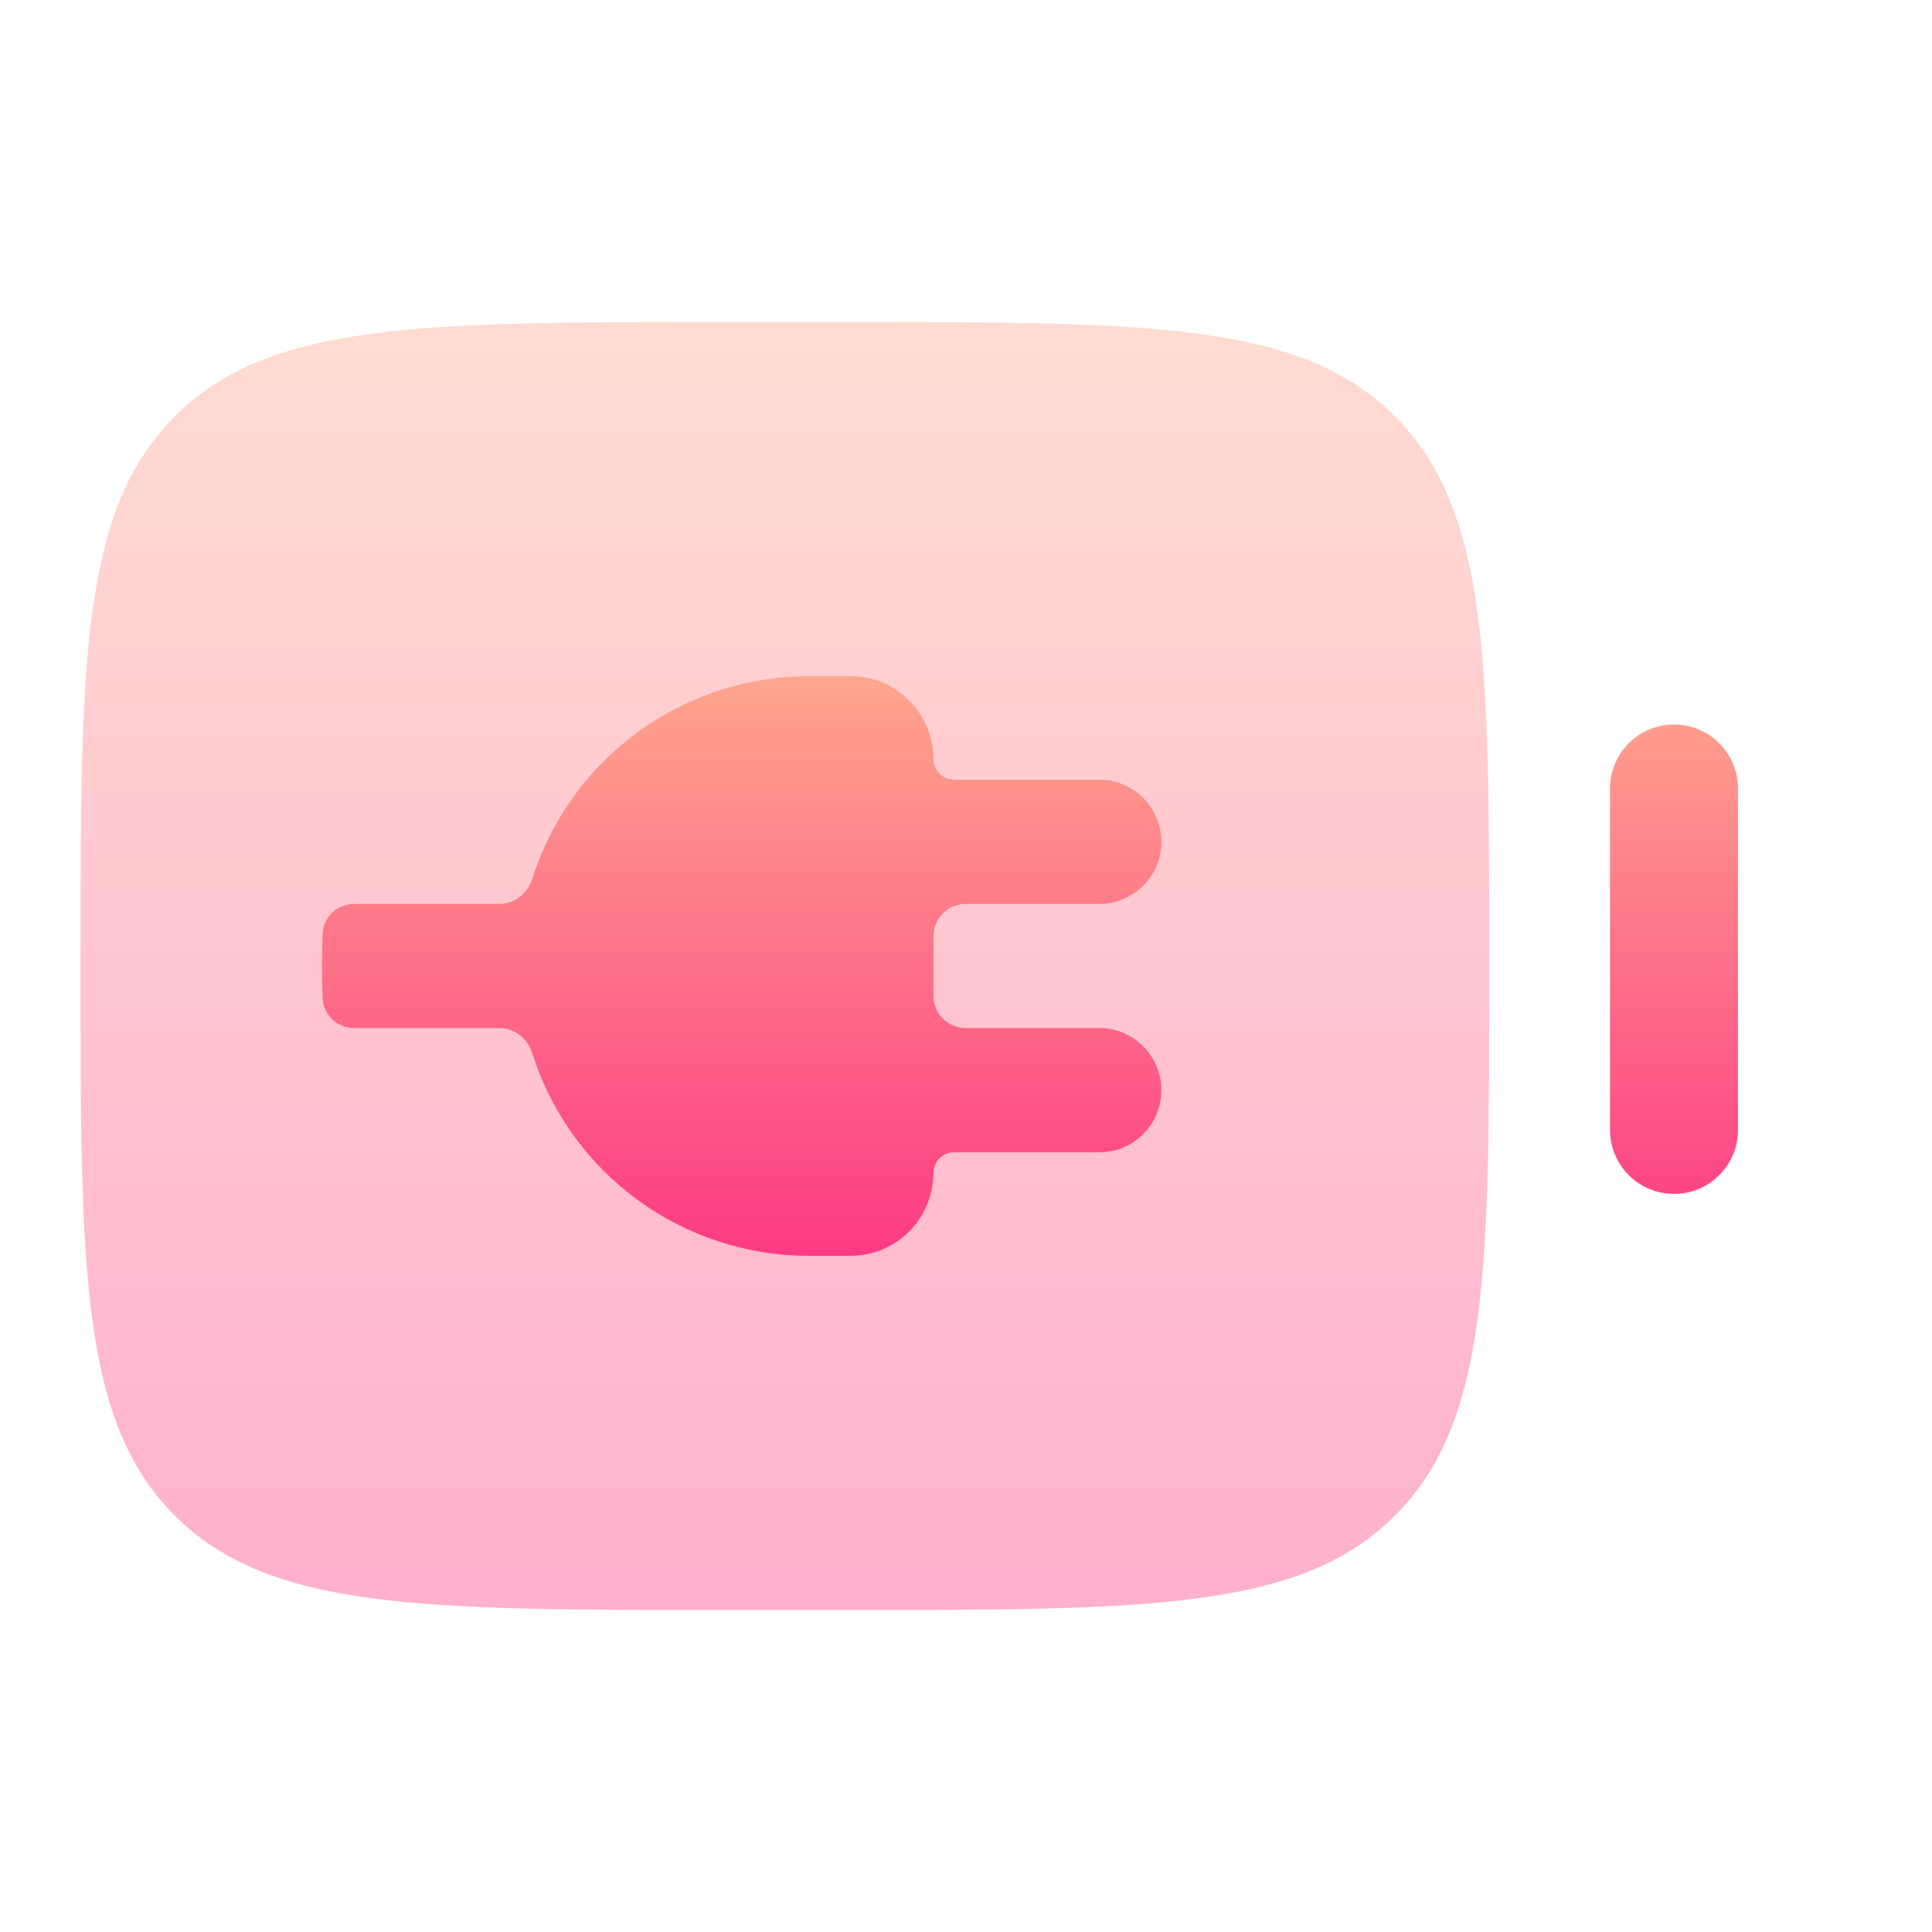
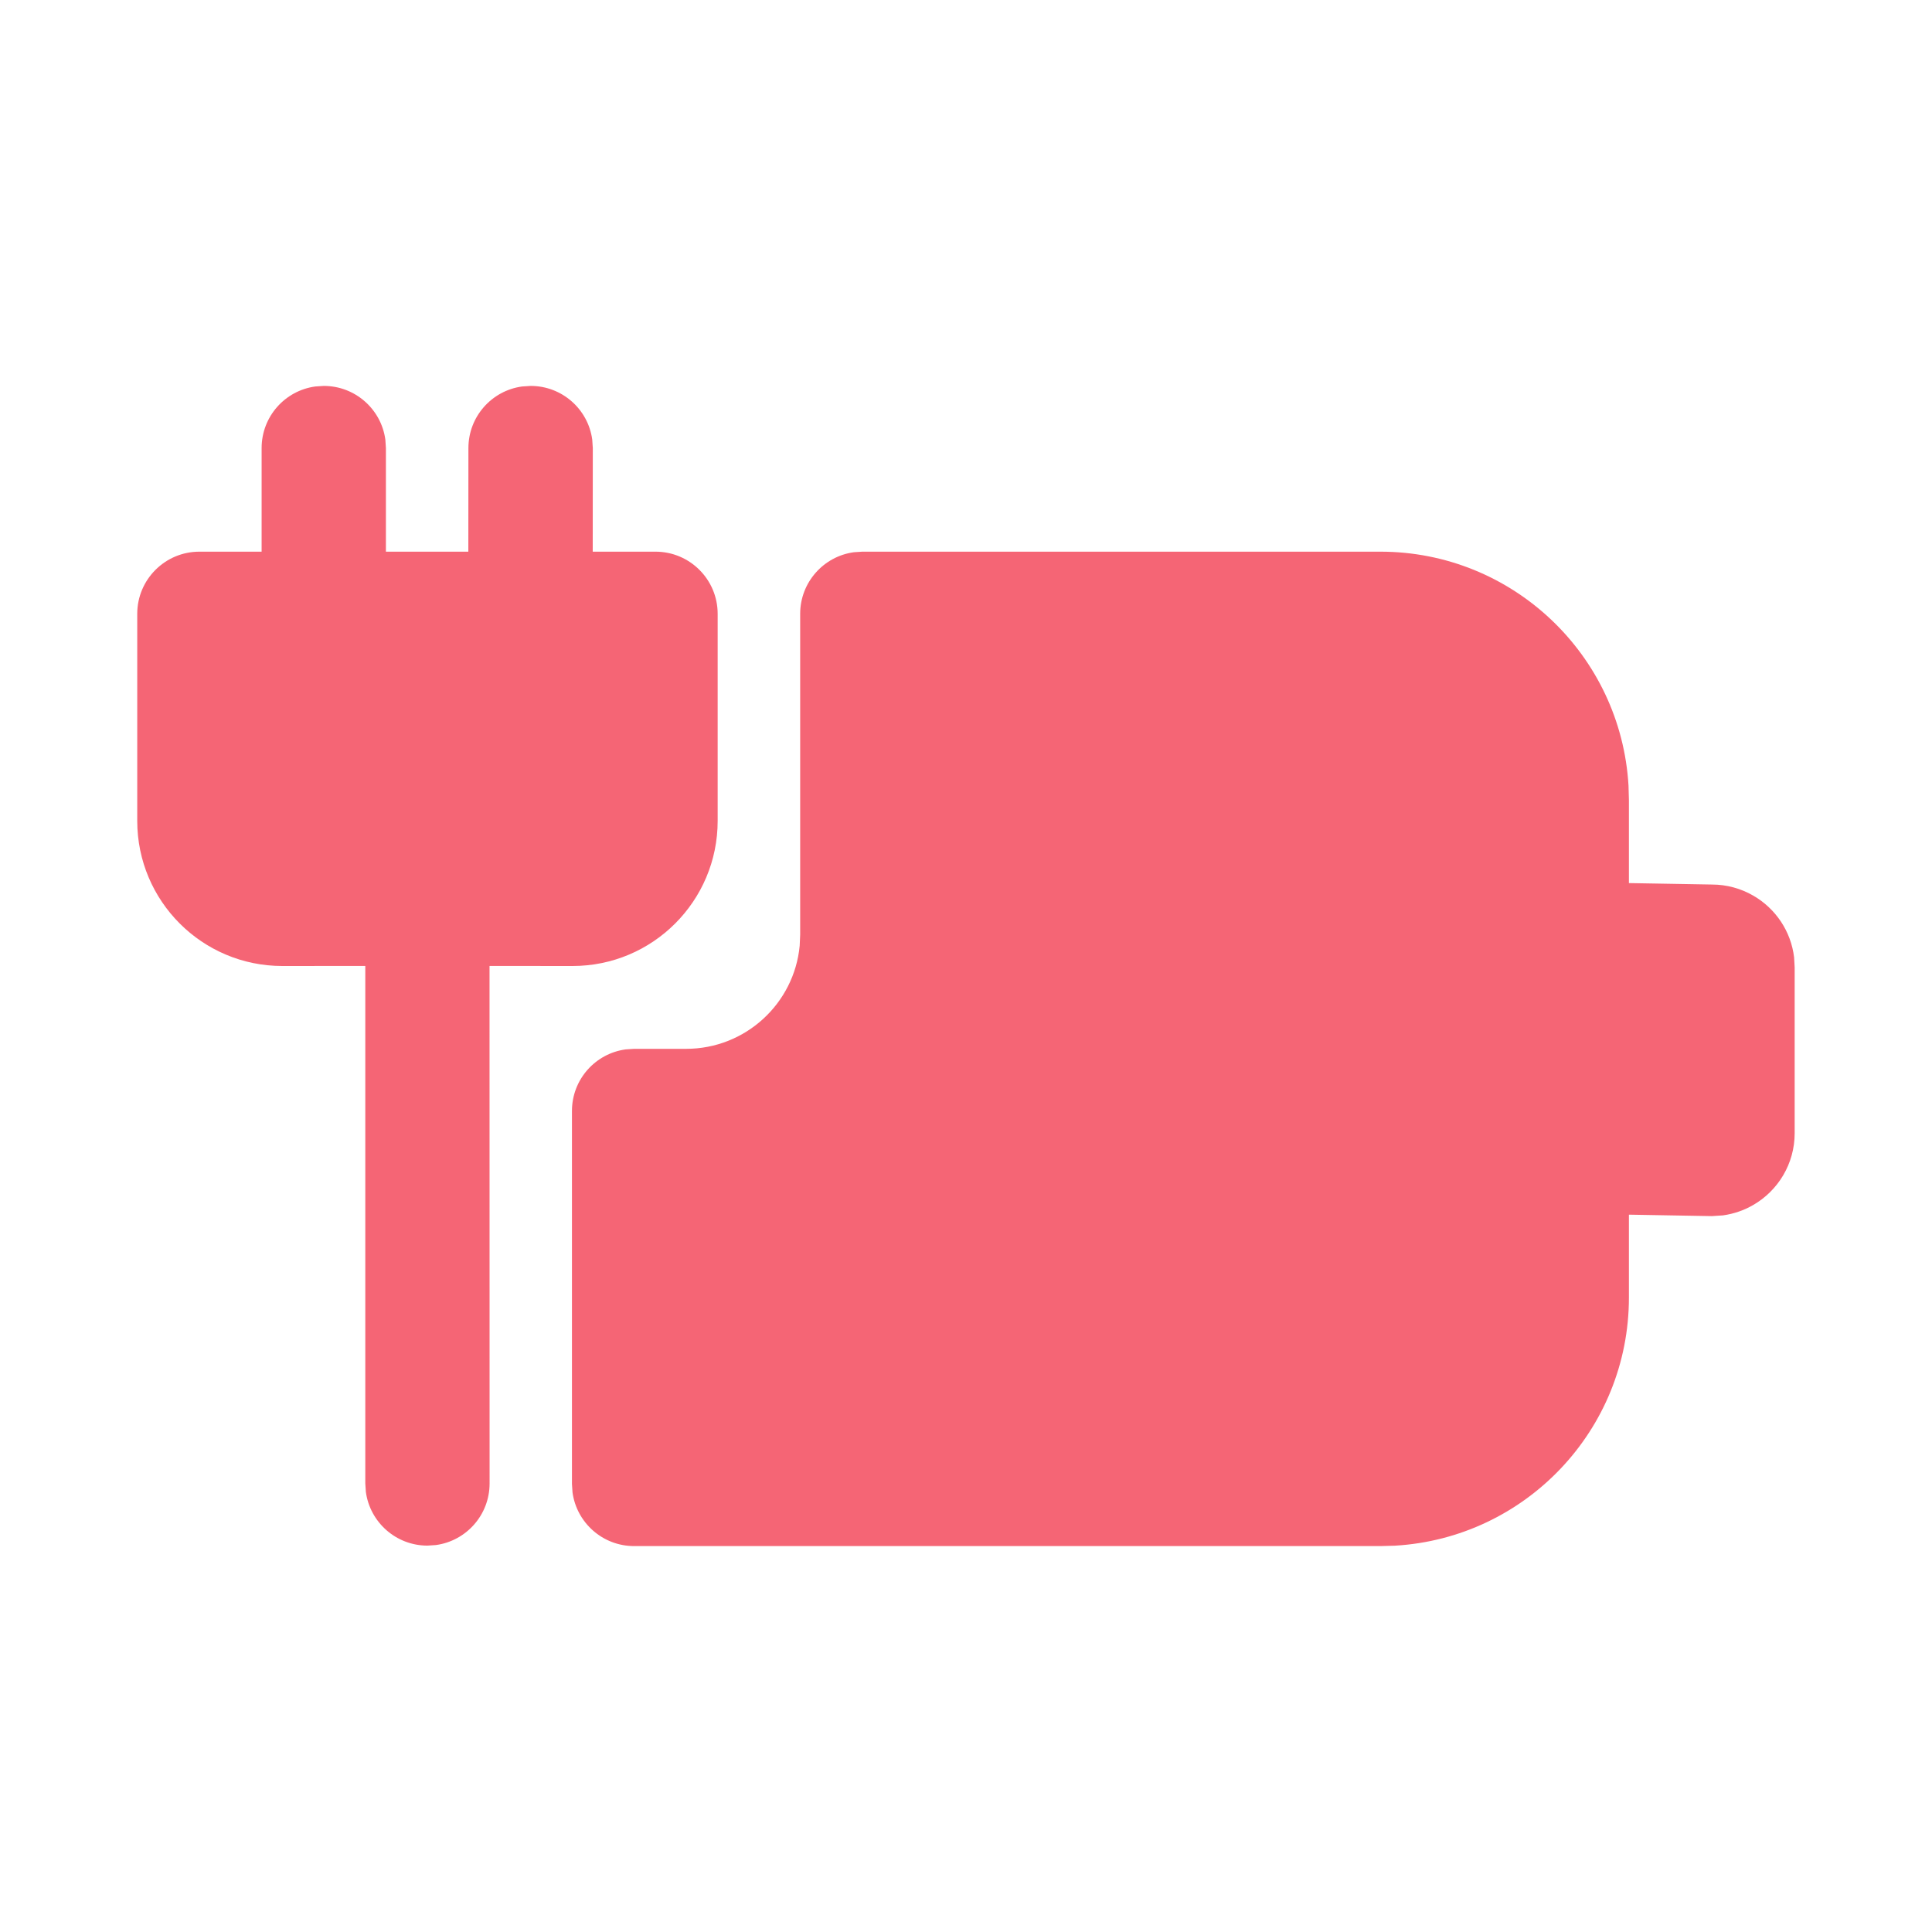
- <svg xmlns="http://www.w3.org/2000/svg" width="24" height="24" viewBox="0 0 24 24" fill="none">
-   <path opacity="0.4" d="M2.172 5.172C1 6.343 1 8.229 1 12C1 15.771 1 17.657 2.172 18.828C3.343 20 5.229 20 9 20H10.5C14.271 20 16.157 20 17.328 18.828C18.5 17.657 18.5 15.771 18.5 12C18.5 8.229 18.5 6.343 17.328 5.172C16.157 4 14.271 4 10.5 4H9C5.229 4 3.343 4 2.172 5.172Z" fill="url(#paint0_linear_69_608)" />
-   <path fill-rule="evenodd" clip-rule="evenodd" d="M7.792 9.194C8.432 8.68 9.229 8.4 10.051 8.4H10.052H10.566C10.701 8.4 10.835 8.426 10.96 8.478C11.085 8.53 11.198 8.605 11.294 8.701C11.39 8.796 11.465 8.91 11.517 9.035C11.569 9.16 11.596 9.293 11.596 9.429V9.429C11.596 9.571 11.711 9.686 11.853 9.686H13.656C13.86 9.686 14.057 9.767 14.201 9.912C14.346 10.056 14.427 10.253 14.427 10.457C14.427 10.662 14.346 10.858 14.201 11.003C14.057 11.147 13.86 11.229 13.656 11.229H11.996C11.775 11.229 11.596 11.408 11.596 11.629V12.371C11.596 12.592 11.775 12.771 11.996 12.771H13.656C13.86 12.771 14.057 12.853 14.201 12.997C14.346 13.142 14.427 13.338 14.427 13.543C14.427 13.748 14.346 13.944 14.201 14.088C14.057 14.233 13.86 14.314 13.656 14.314H11.852C11.71 14.314 11.595 14.429 11.595 14.572V14.572C11.595 14.707 11.568 14.84 11.516 14.965C11.464 15.09 11.389 15.204 11.293 15.299C11.197 15.395 11.084 15.47 10.959 15.522C10.834 15.574 10.7 15.6 10.565 15.6H10.05C9.228 15.6 8.431 15.32 7.791 14.806C7.234 14.359 6.825 13.758 6.611 13.082C6.554 12.903 6.394 12.771 6.206 12.771H4.4C4.191 12.771 4.016 12.61 4.008 12.401C3.997 12.134 3.997 11.866 4.008 11.599C4.016 11.39 4.191 11.229 4.4 11.229H6.207C6.395 11.229 6.555 11.097 6.612 10.918C6.826 10.242 7.235 9.641 7.792 9.194ZM20.233 14.598C20.084 14.449 20 14.247 20 14.036V9.795C20 9.584 20.084 9.382 20.233 9.233C20.382 9.084 20.584 9 20.795 9C21.006 9 21.208 9.084 21.357 9.233C21.507 9.382 21.59 9.584 21.59 9.795V14.036C21.59 14.247 21.507 14.449 21.357 14.598C21.208 14.748 21.006 14.831 20.795 14.831C20.584 14.831 20.382 14.748 20.233 14.598Z" fill="url(#paint1_linear_69_608)" />
-   <defs>
+ <svg xmlns="http://www.w3.org/2000/svg" width="24" height="24" viewBox="0 0 24 24" fill="none" version="1.1" id="svg5">
+   <defs id="defs5">
    <linearGradient id="paint0_linear_69_608" x1="9.75" y1="20" x2="9.75" y2="4" gradientUnits="userSpaceOnUse">
-       <stop stop-color="#FD3A84" />
-       <stop offset="1" stop-color="#FFA68D" />
+       <stop stop-color="#FD3A84" id="stop2" />
+       <stop offset="1" stop-color="#FFA68D" id="stop3" />
    </linearGradient>
    <linearGradient id="paint1_linear_69_608" x1="12.795" y1="15.6" x2="12.795" y2="8.4" gradientUnits="userSpaceOnUse">
-       <stop stop-color="#FD3A84" />
-       <stop offset="1" stop-color="#FFA68D" />
+       <stop stop-color="#FD3A84" id="stop4" />
+       <stop offset="1" stop-color="#FFA68D" id="stop5" />
    </linearGradient>
  </defs>
+   <path d="m 10.713,6.853 h 6.434 c 1.645,0 2.989,1.286 3.083,2.907 l 0.005,0.181 v 1.029 l 1.03,0.018 c 0.187,0 0.363,0.05 0.515,0.138 0.274,0.158 0.468,0.439 0.507,0.767 l 0.007,0.125 v 2.059 c 0,0.381 -0.207,0.714 -0.515,0.892 -0.114,0.066 -0.241,0.11 -0.376,0.129 l -0.138,0.009 -1.03,-0.018 v 1.029 c 0,1.645 -1.286,2.989 -2.907,3.083 l -0.181,0.005 H 7.877 c -0.391,0 -0.714,-0.291 -0.765,-0.667 l -0.007,-0.105 v -4.633 c 0,-0.391 0.29,-0.714 0.667,-0.765 l 0.105,-0.007 h 0.646 c 0.737,0 1.343,-0.562 1.411,-1.281 l 0.006,-0.137 V 7.625 c 0,-0.391 0.291,-0.714 0.667,-0.765 l 0.105,-0.007 h 6.434 z M 6.487,4.801 6.592,4.794 c 0.391,0 0.714,0.29 0.765,0.667 l 0.007,0.105 -9.265e-4,1.287 h 0.78 c 0.426,0 0.772,0.346 0.772,0.772 v 2.573 c 0,0.995 -0.807,1.802 -1.802,1.802 l -1.032,-8.23e-4 8.03e-4,6.429 c 0,0.391 -0.29,0.714 -0.667,0.765 l -0.105,0.007 c -0.391,0 -0.714,-0.291 -0.765,-0.667 l -0.007,-0.105 v -6.429 l -1.031,8.23e-4 c -0.995,0 -1.802,-0.807 -1.802,-1.802 V 7.625 c 0,-0.426 0.346,-0.772 0.772,-0.772 h 0.773 l 8.24e-5,-1.287 c 0,-0.391 0.29,-0.714 0.667,-0.765 l 0.105,-0.007 c 0.391,0 0.714,0.29 0.765,0.667 l 0.007,0.105 -8.23e-5,1.287 h 1.024 l 9.266e-4,-1.287 c 0,-0.391 0.29,-0.714 0.667,-0.765 l 0.105,-0.007 z" fill="#000000" id="path1-3" style="fill:#f56575;fill-opacity:1;stroke-width:1" />
</svg>
